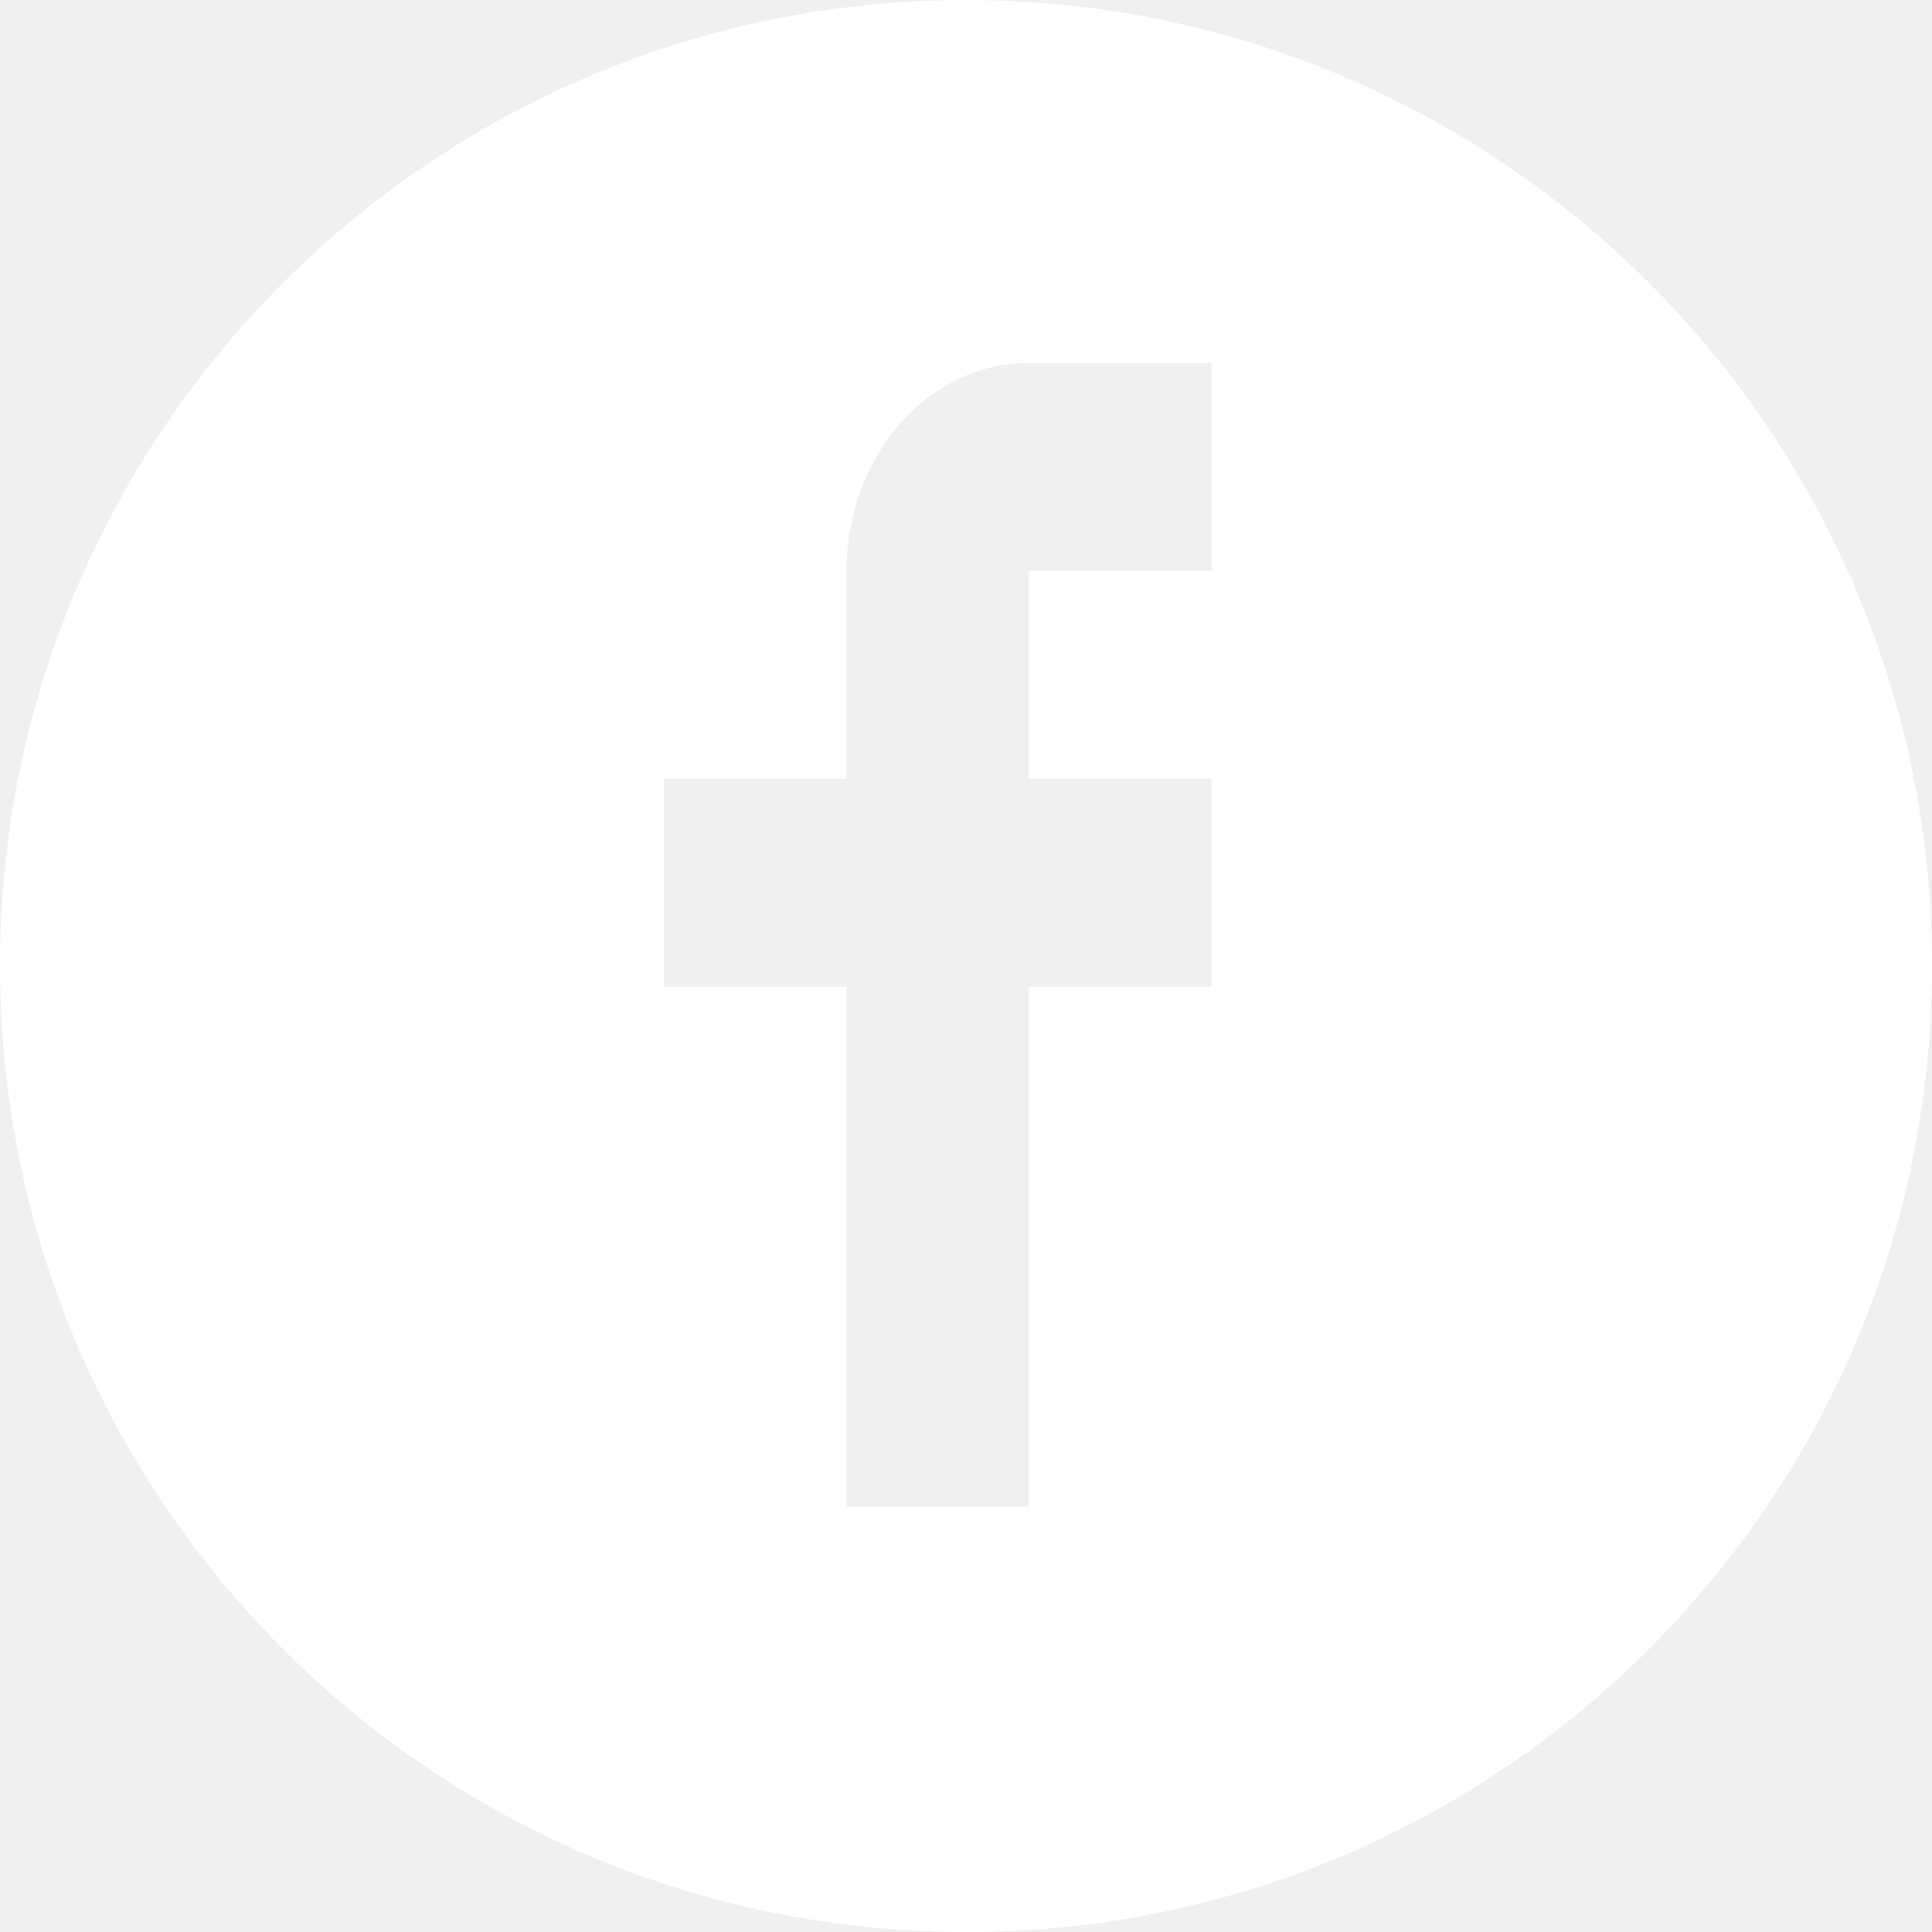
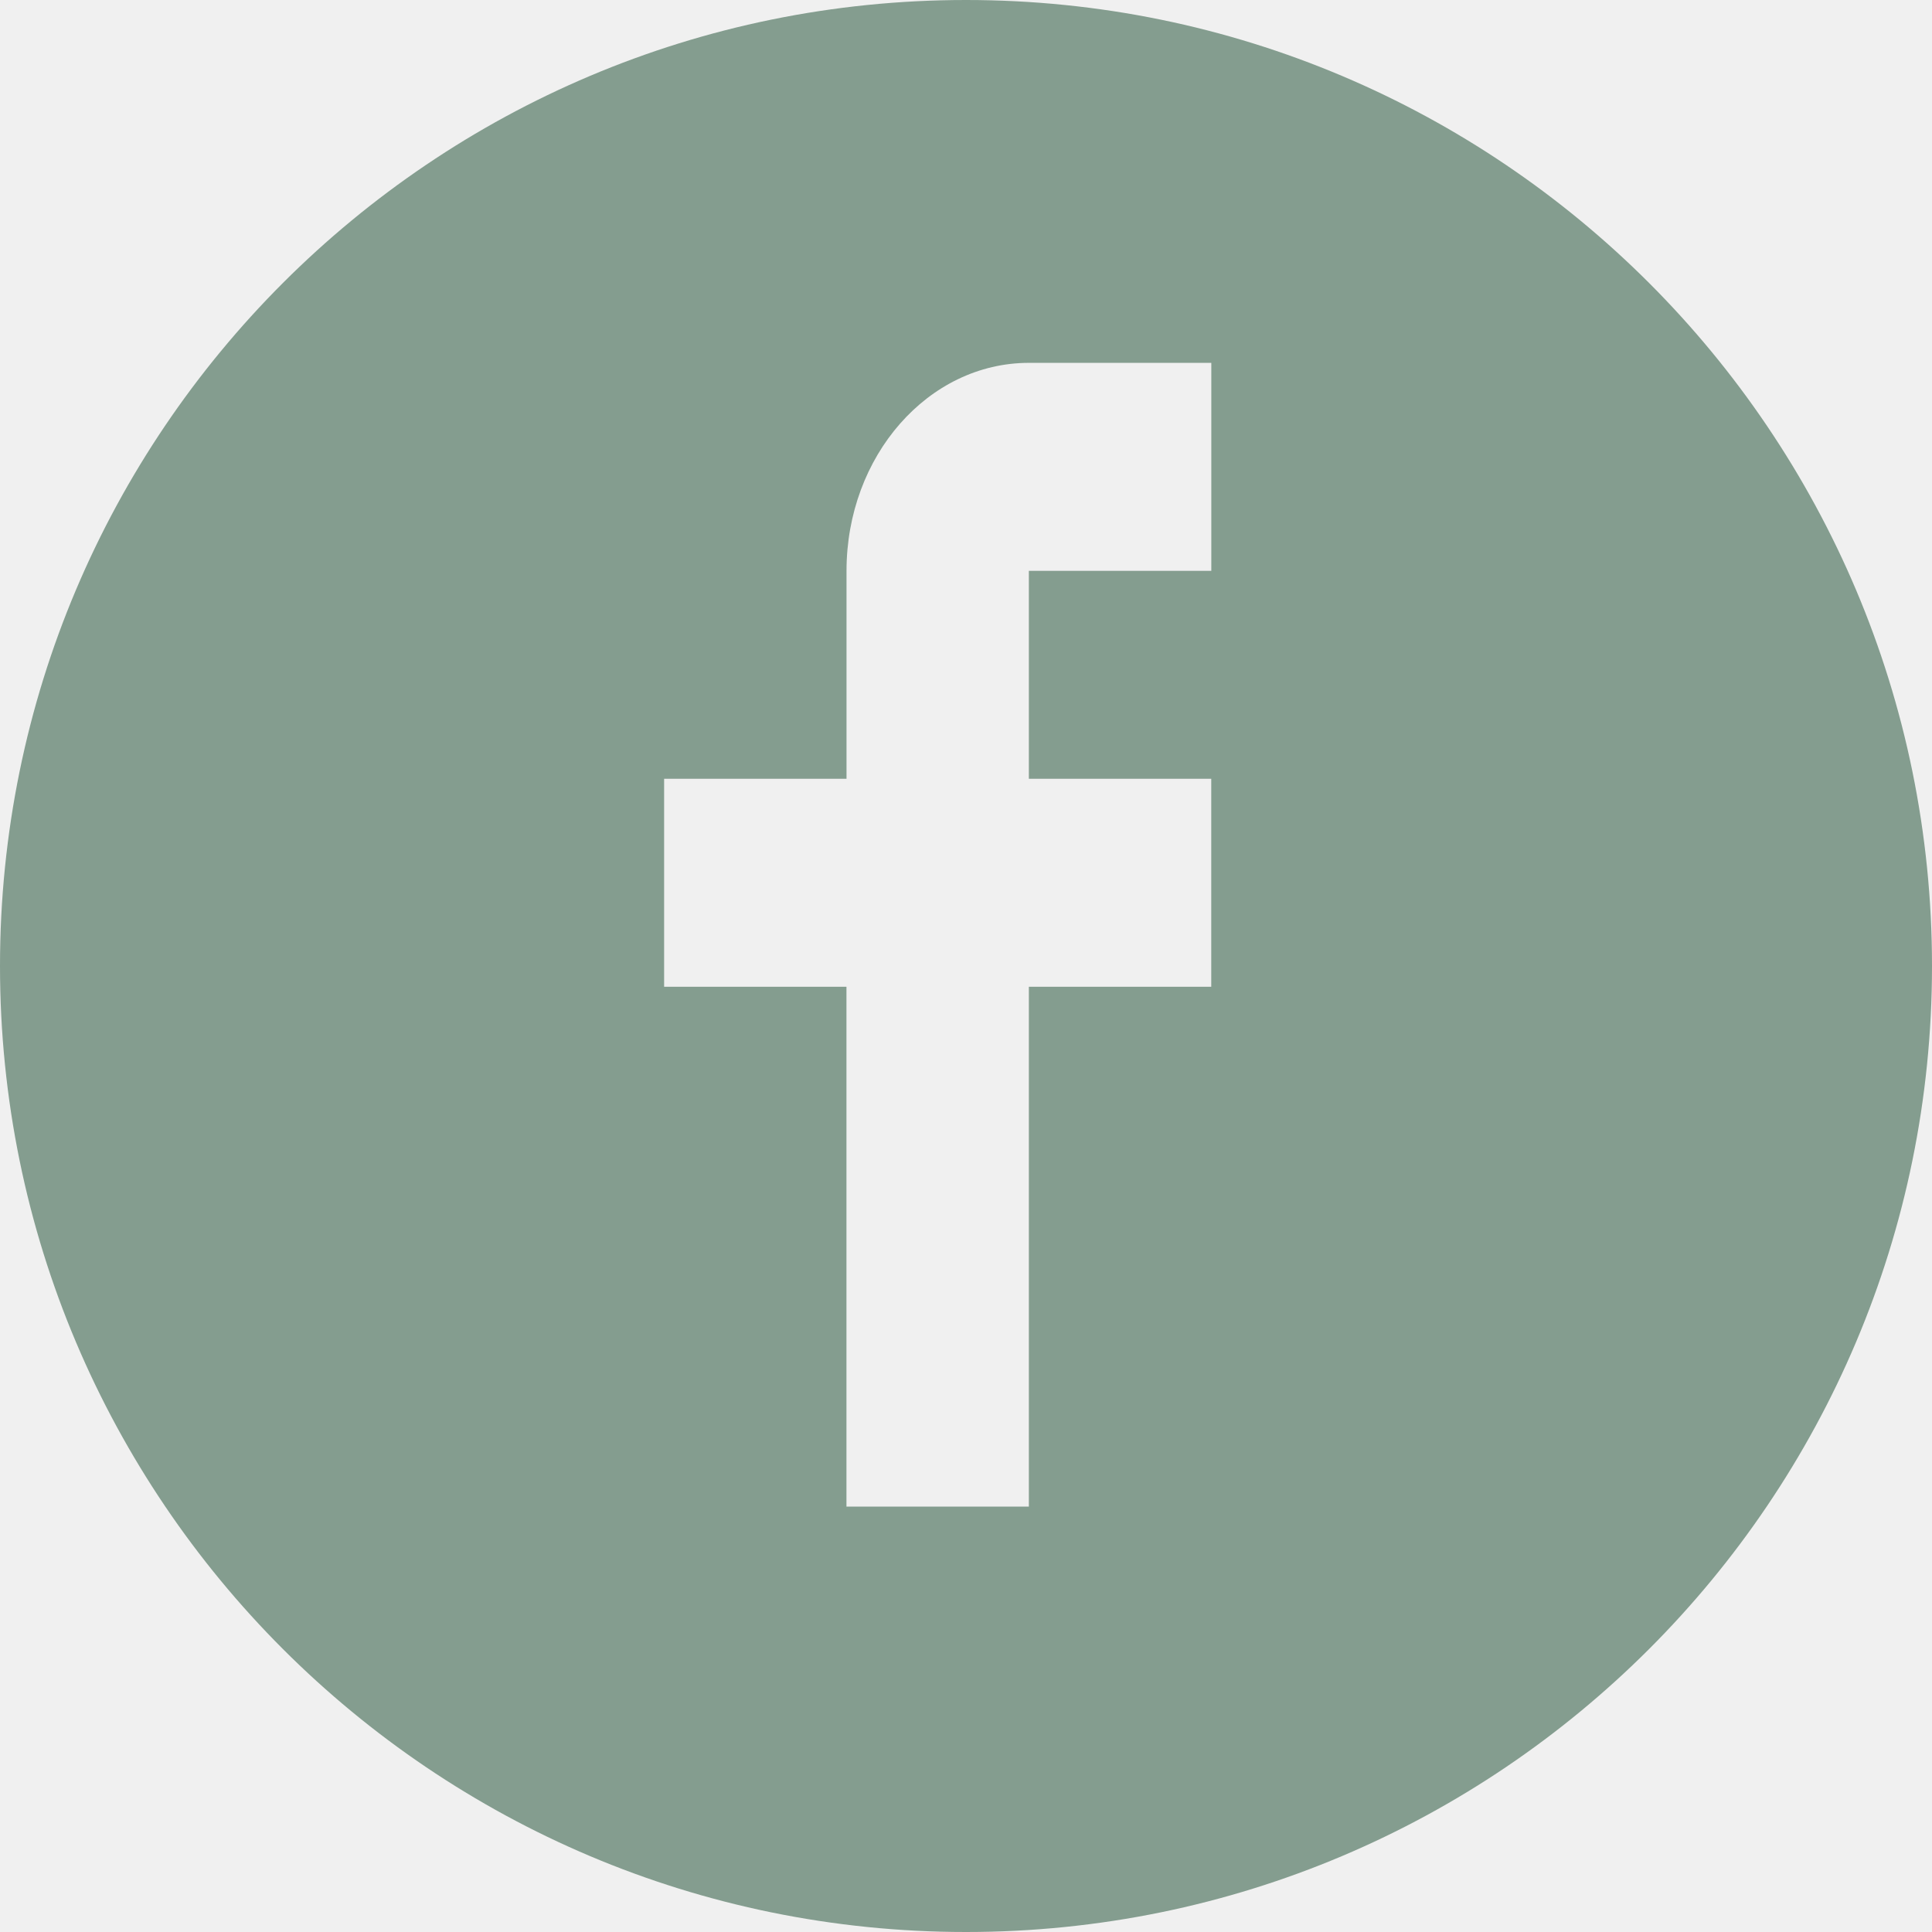
<svg xmlns="http://www.w3.org/2000/svg" width="32" height="32" viewBox="0 0 32 32">
-   <path fill="#FFF" d="M16 0C7.164 0 0 7.163 0 16s7.164 16 16 16c8.837 0 16-7.164 16-16S24.837 0 16 0zm4.062 9.455h-3.021v3.444h3.021v3.445h-3.021v8.61H14.02v-8.61H11v-3.445h3.021V9.455c0-1.902 1.353-3.445 3.021-3.445h3.021v3.445z" />
+   <path fill="#849d8f" d="M16 0C7.164 0 0 7.163 0 16s7.164 16 16 16c8.837 0 16-7.164 16-16S24.837 0 16 0zm4.062 9.455h-3.021v3.444h3.021v3.445h-3.021v8.61H14.02v-8.61H11v-3.445h3.021V9.455c0-1.902 1.353-3.445 3.021-3.445h3.021v3.445z" />
</svg>
